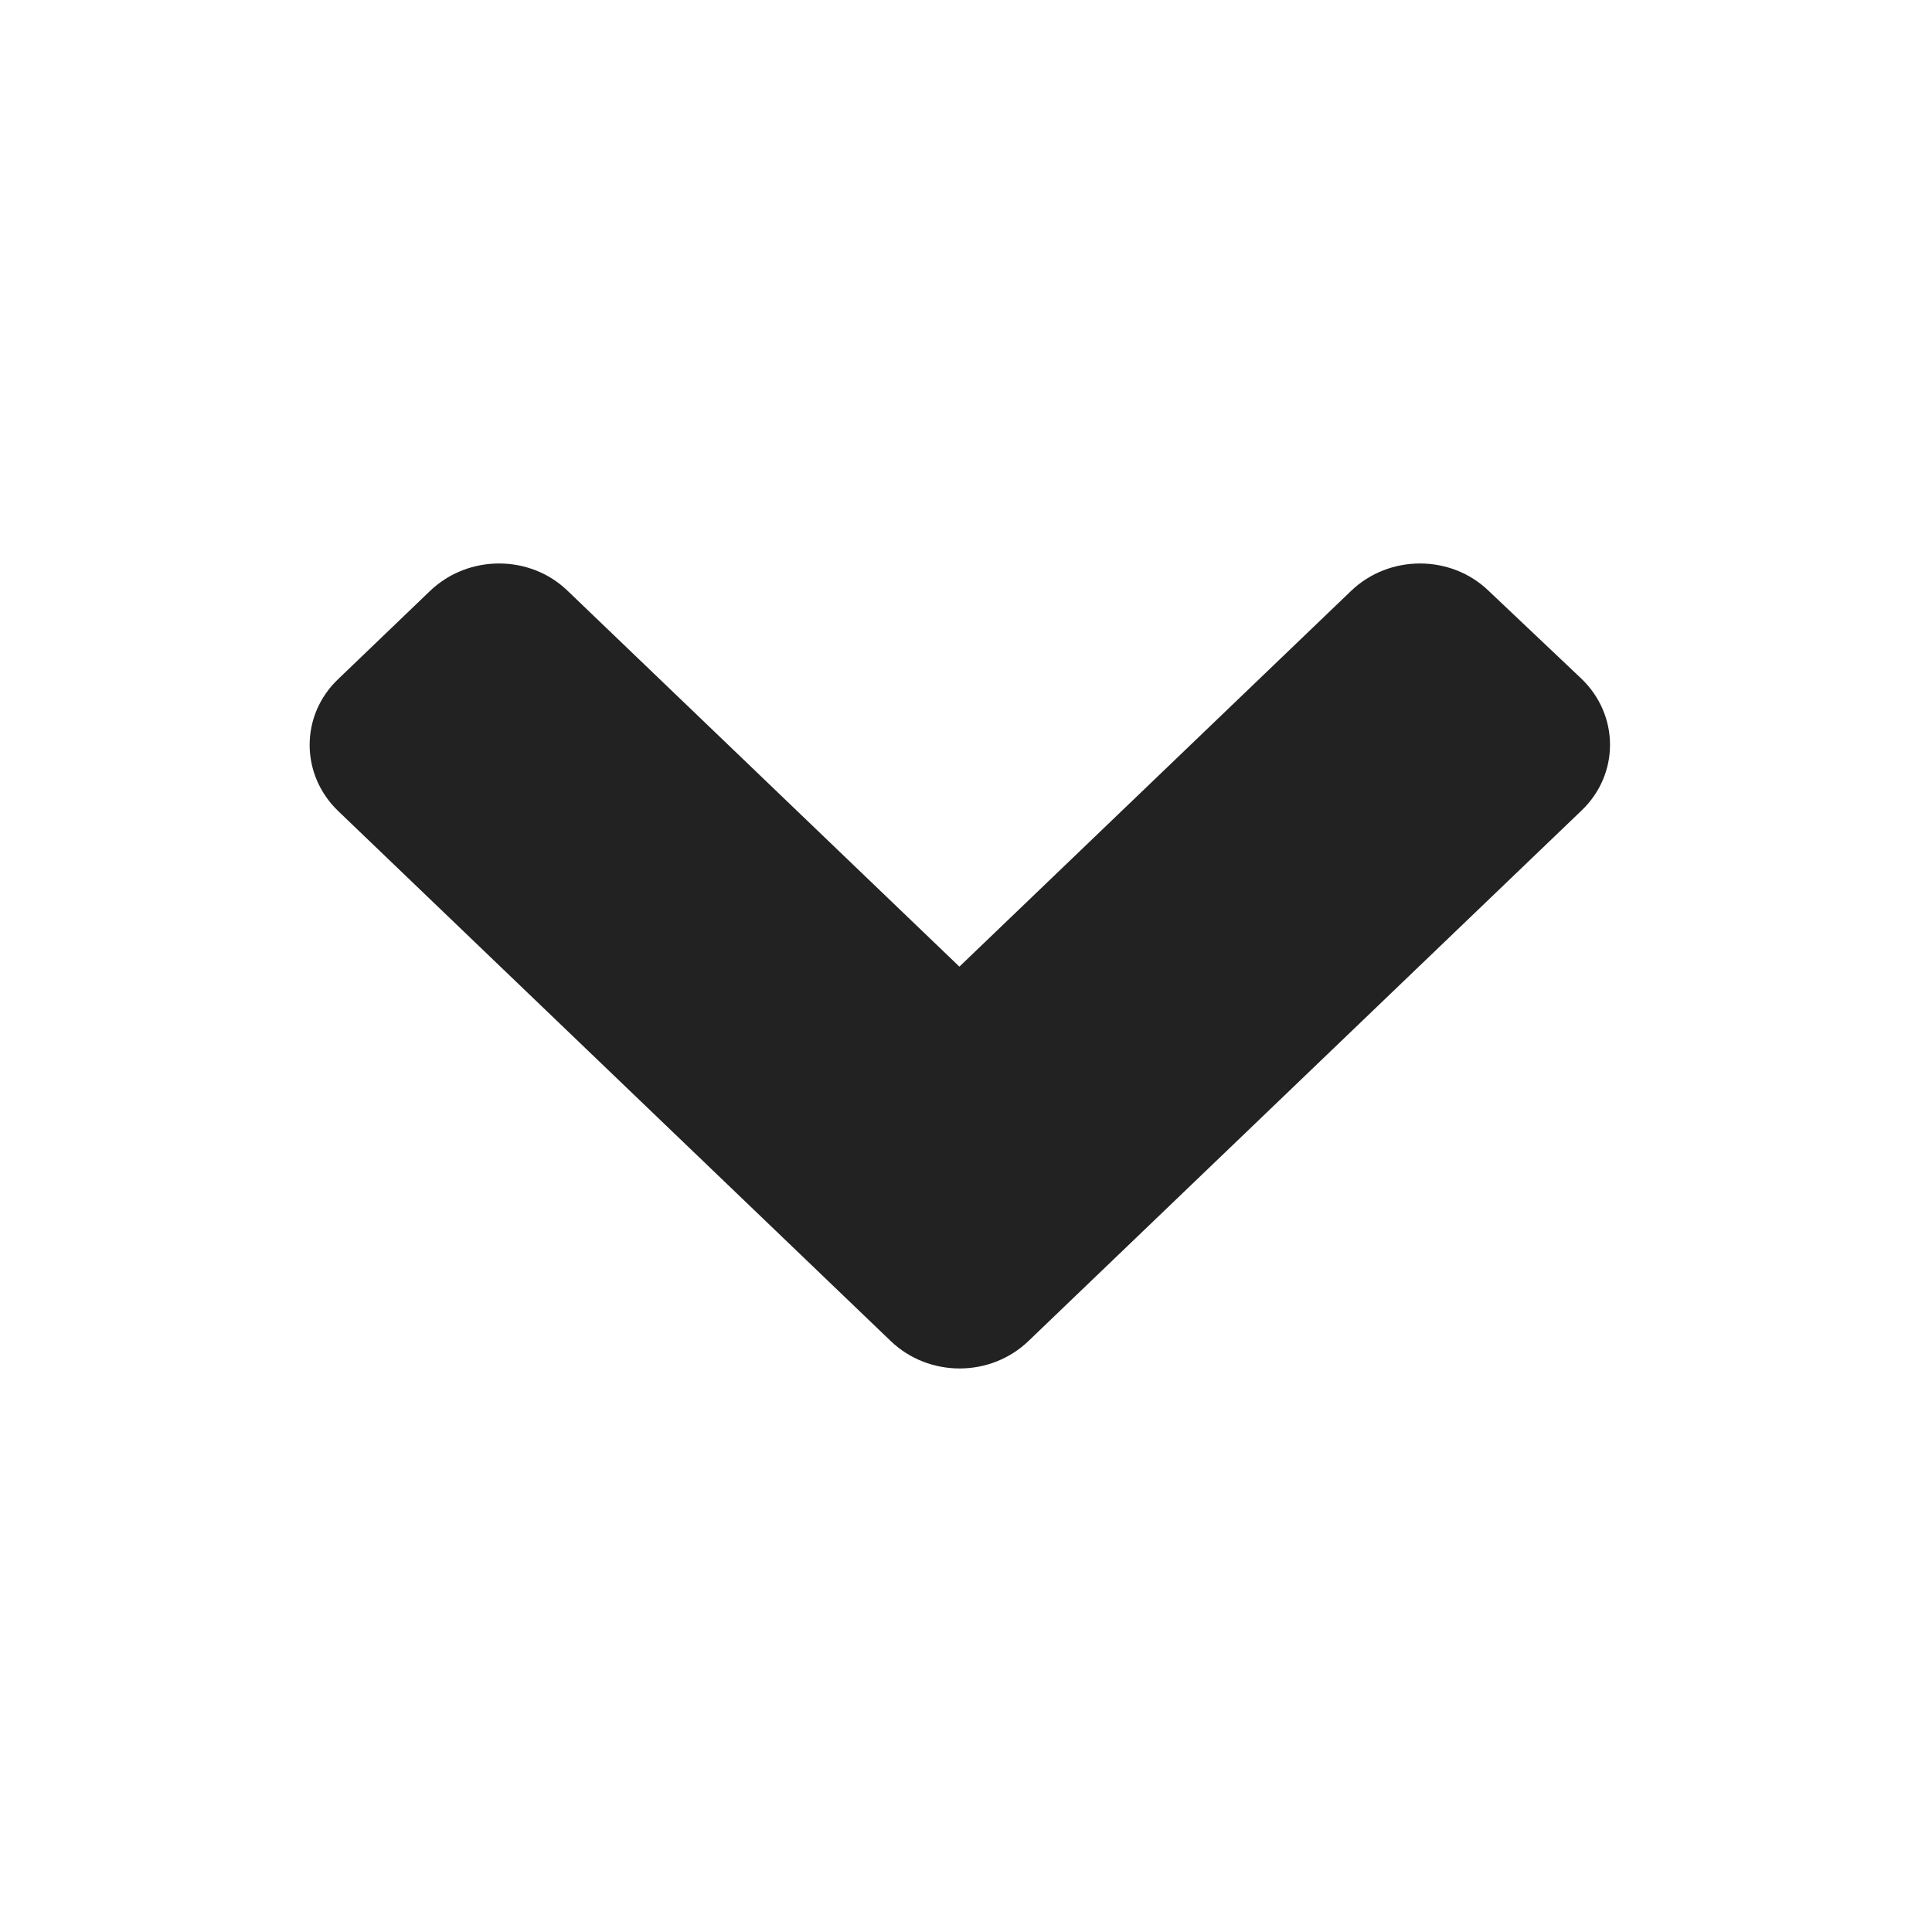
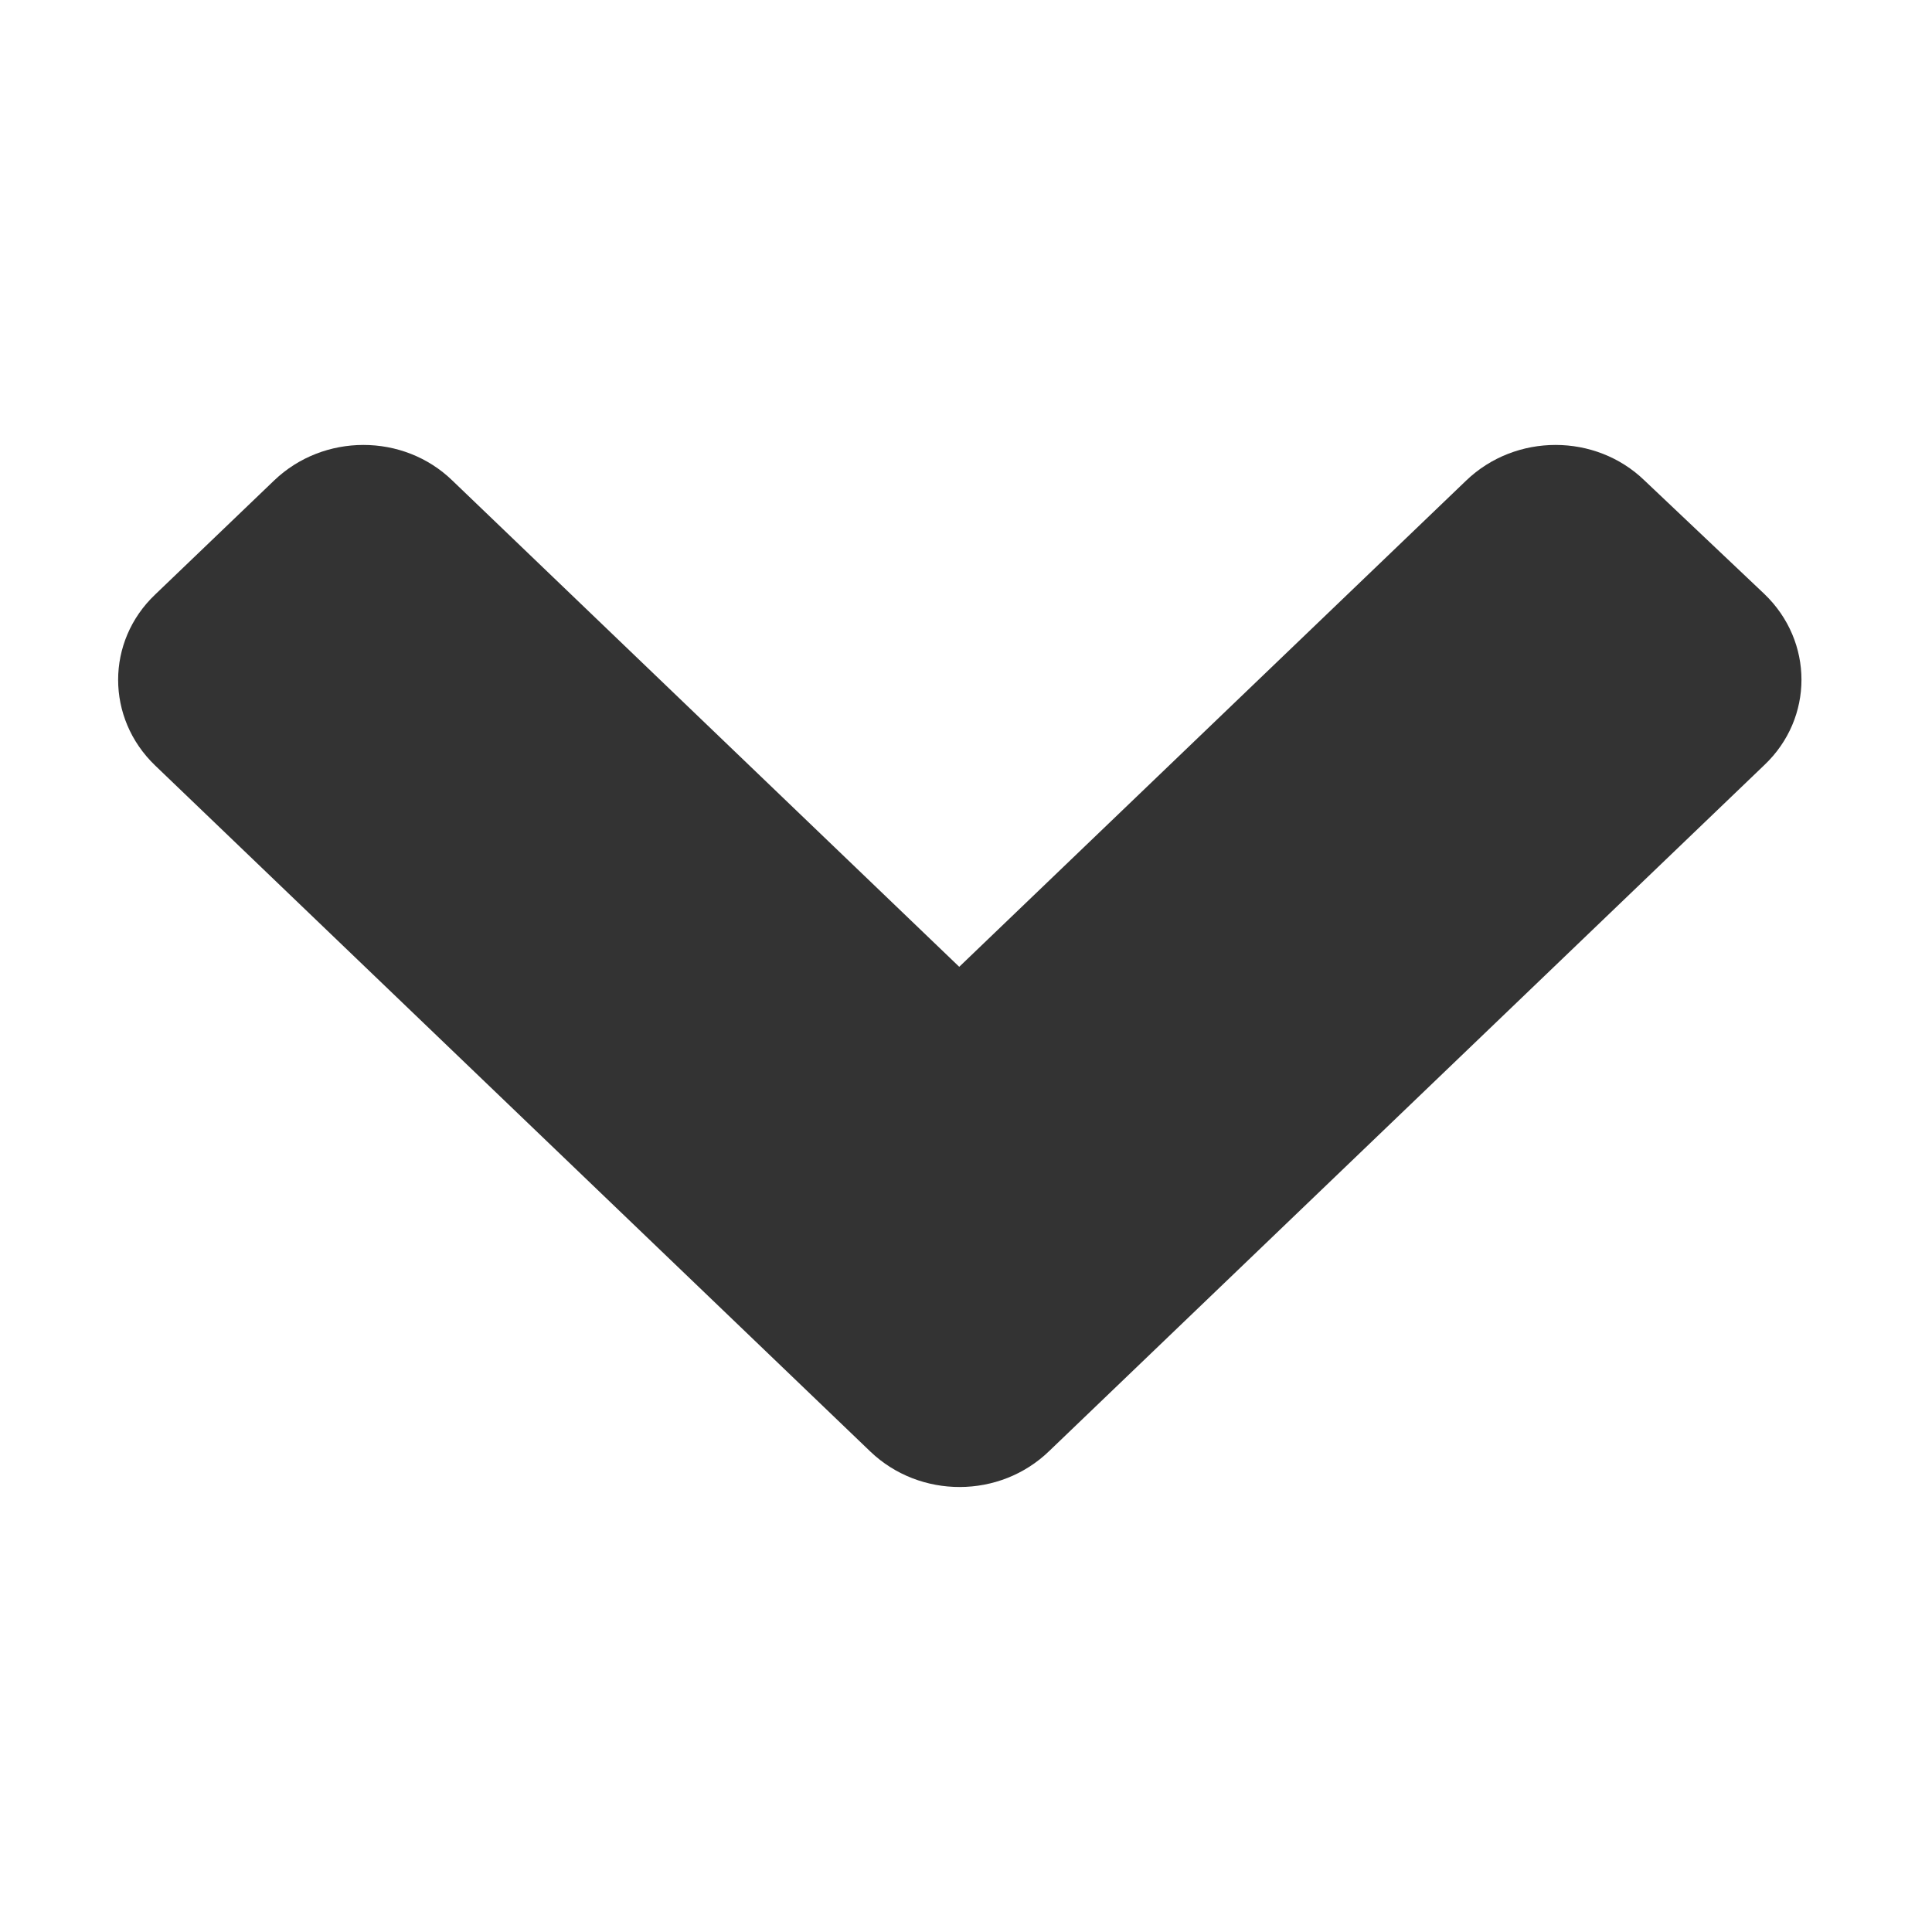
<svg xmlns="http://www.w3.org/2000/svg" width="24" height="24" viewBox="0 0 24 24" fill="none">
-   <path d="M11.065 16.659L4.202 10.076C3.728 9.621 3.728 8.885 4.202 8.435L5.342 7.341C5.817 6.886 6.584 6.886 7.053 7.341L11.918 12.008L16.783 7.341C17.257 6.886 18.024 6.886 18.494 7.341L19.644 8.43C20.119 8.885 20.119 9.621 19.644 10.071L12.781 16.654C12.307 17.114 11.54 17.114 11.065 16.659Z" fill="#222222" />
+   <path d="M10.812 18.032L1.928 9.51C1.314 8.921 1.314 7.968 1.928 7.385L3.405 5.969C4.019 5.38 5.012 5.38 5.619 5.969L11.916 12.01L18.214 5.969C18.828 5.38 19.821 5.38 20.429 5.969L21.918 7.379C22.532 7.968 22.532 8.921 21.918 9.503L13.034 18.025C12.42 18.62 11.427 18.62 10.812 18.032Z" fill="#333333" />
</svg>
